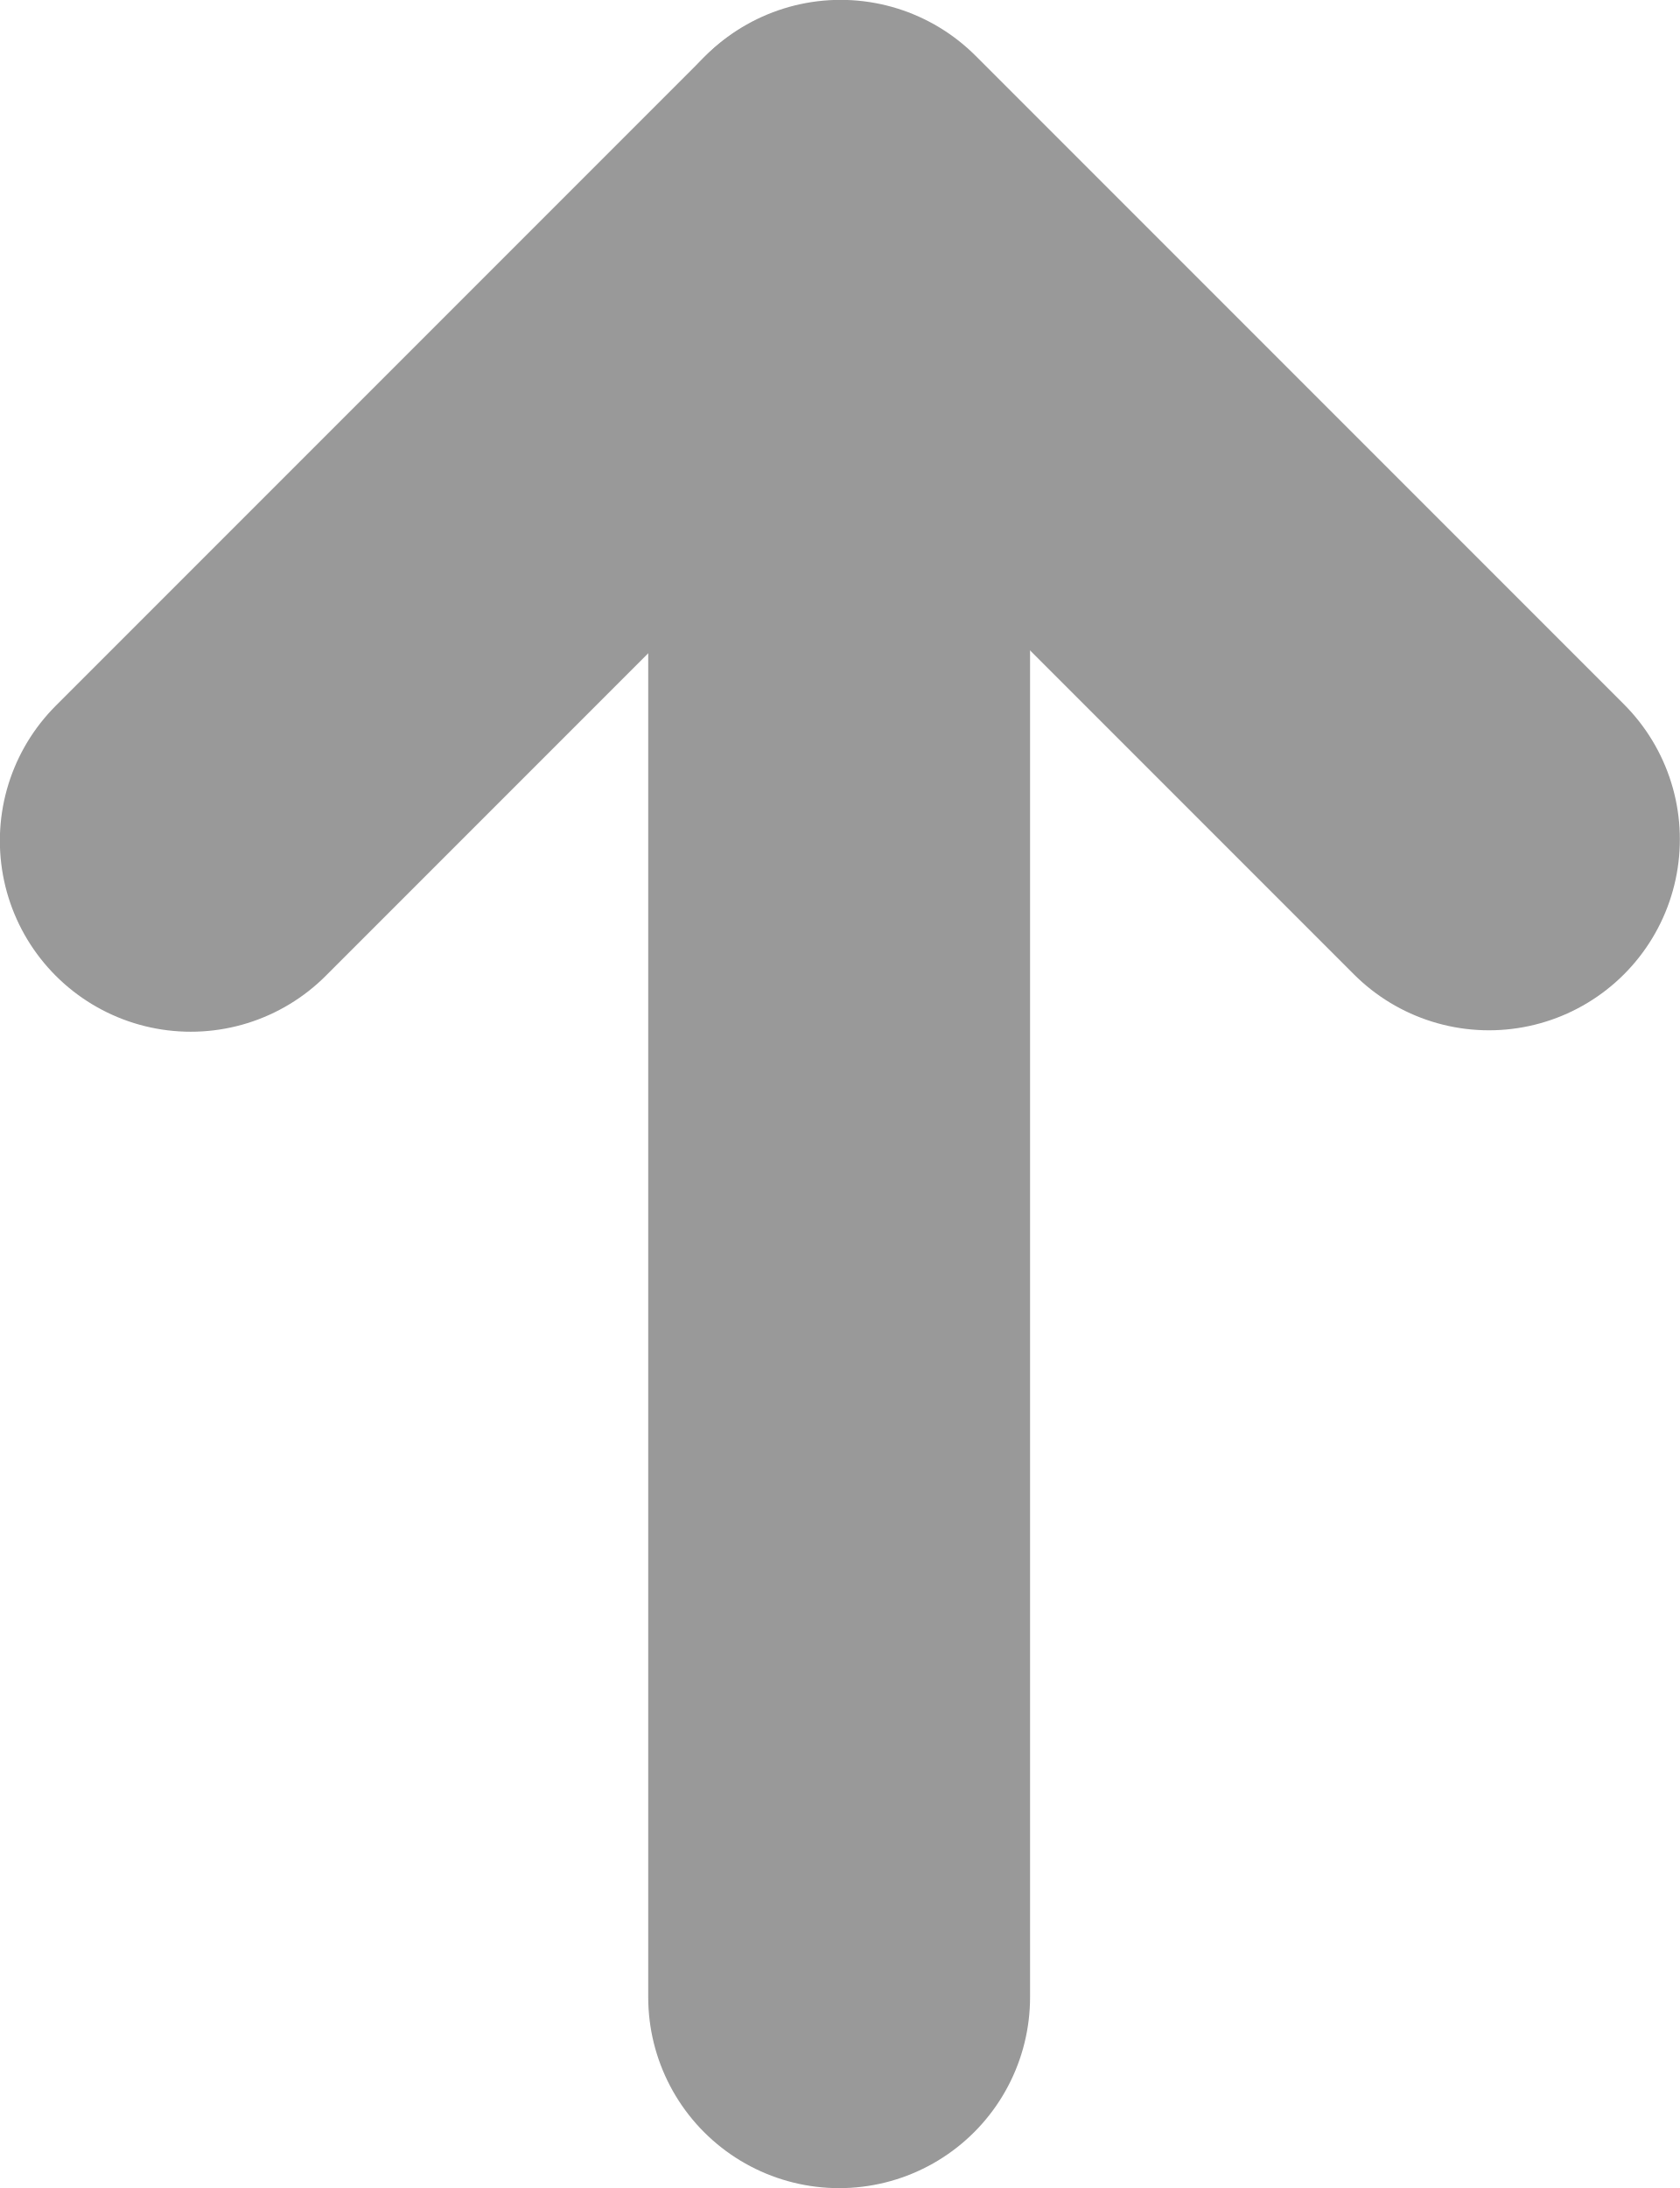
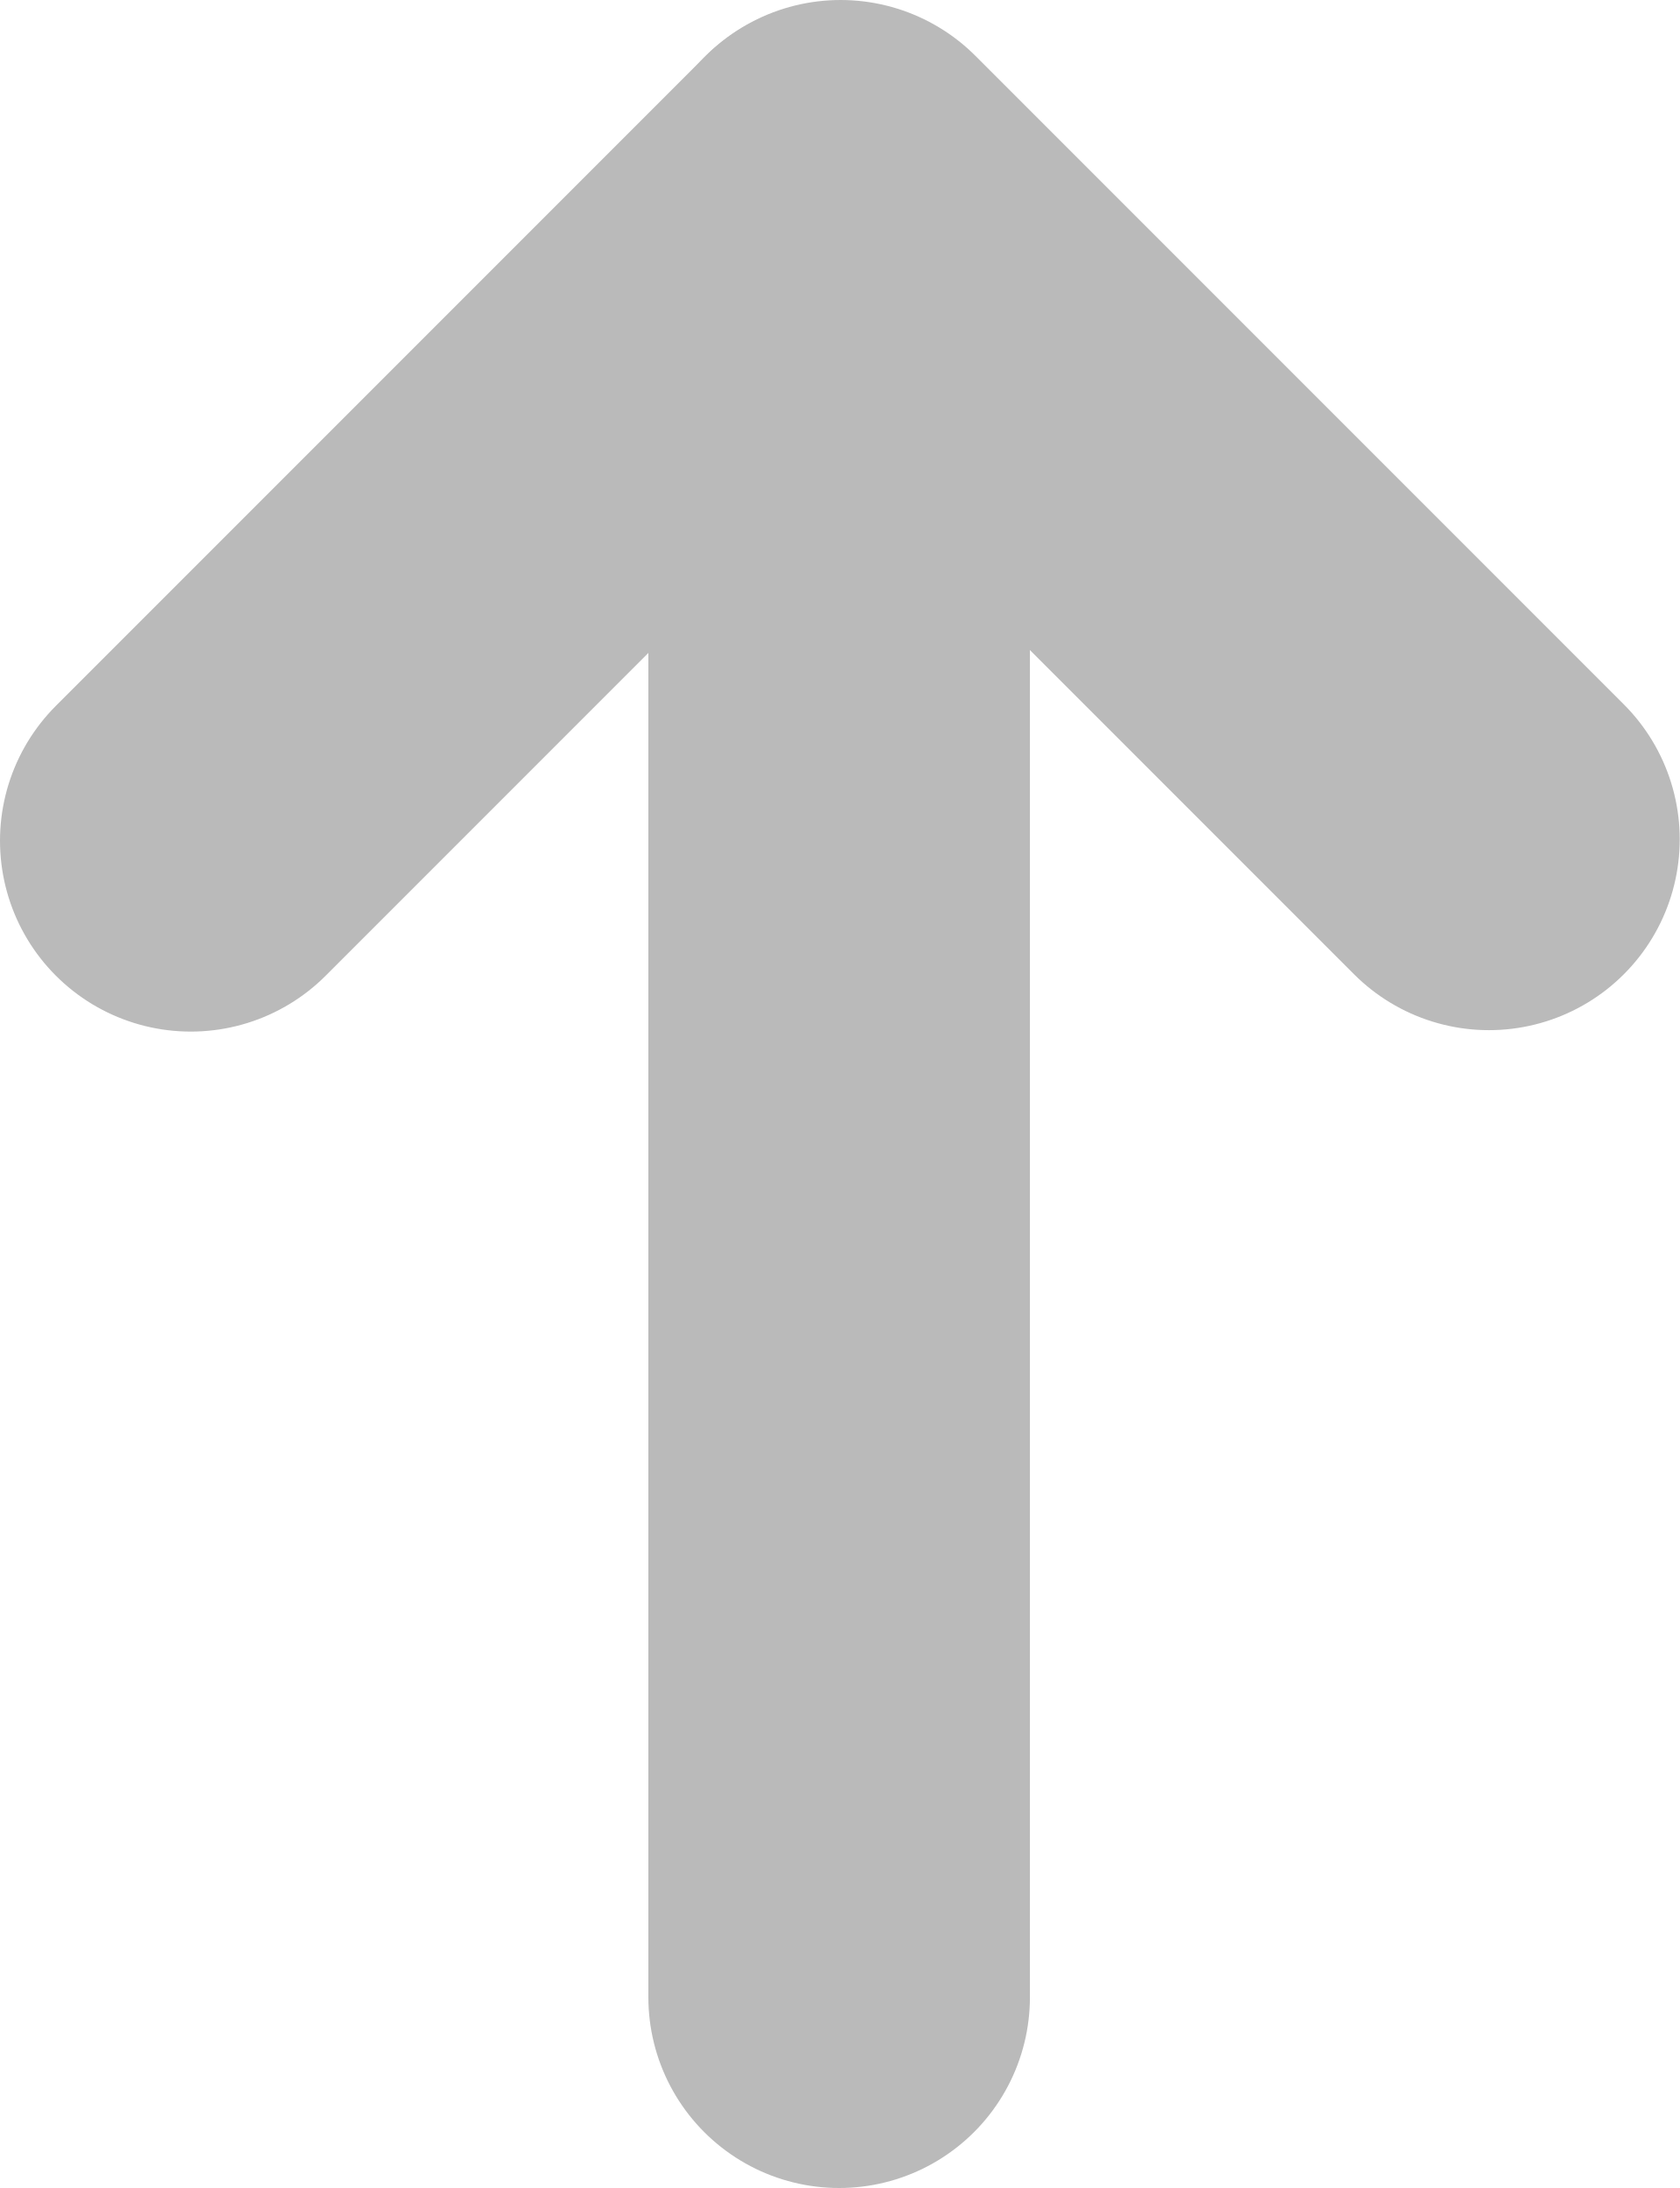
- <svg xmlns="http://www.w3.org/2000/svg" version="1.1" id="Layer_1" x="0px" y="0px" viewBox="0 0 11.71 15.25" style="enable-background:new 0 0 11.71 15.25;" xml:space="preserve">
-   <style type="text/css">
- 	.st0{fill:none;stroke:#999999;stroke-width:2.662;stroke-linecap:round;stroke-miterlimit:10;}
- 	.st1{fill:none;stroke:#999999;stroke-width:2.662;stroke-linecap:round;stroke-linejoin:round;stroke-miterlimit:10;}
- </style>
-   <g>
-     <line class="st0" x1="5.85" y1="13.92" x2="5.85" y2="1.34" />
-     <polyline class="st1" points="1.33,5.86 5.86,1.33 10.38,5.85  " />
-   </g>
+ <svg xmlns="http://www.w3.org/2000/svg" id="Layer_1" data-name="Layer 1" viewBox="0 0 11.71 15.25">
+   <defs>
+     <style>.cls-1,.cls-2{fill:none;stroke:#bababa;stroke-linecap:round;stroke-width:2.66px;}.cls-1{stroke-miterlimit:10;}.cls-2{stroke-linejoin:round;}</style>
+   </defs>
+   <line class="cls-1" x1="5.85" y1="13.92" x2="5.85" y2="1.34" />
+   <polyline class="cls-2" points="1.33 5.86 5.86 1.33 10.38 5.85" />
</svg>
